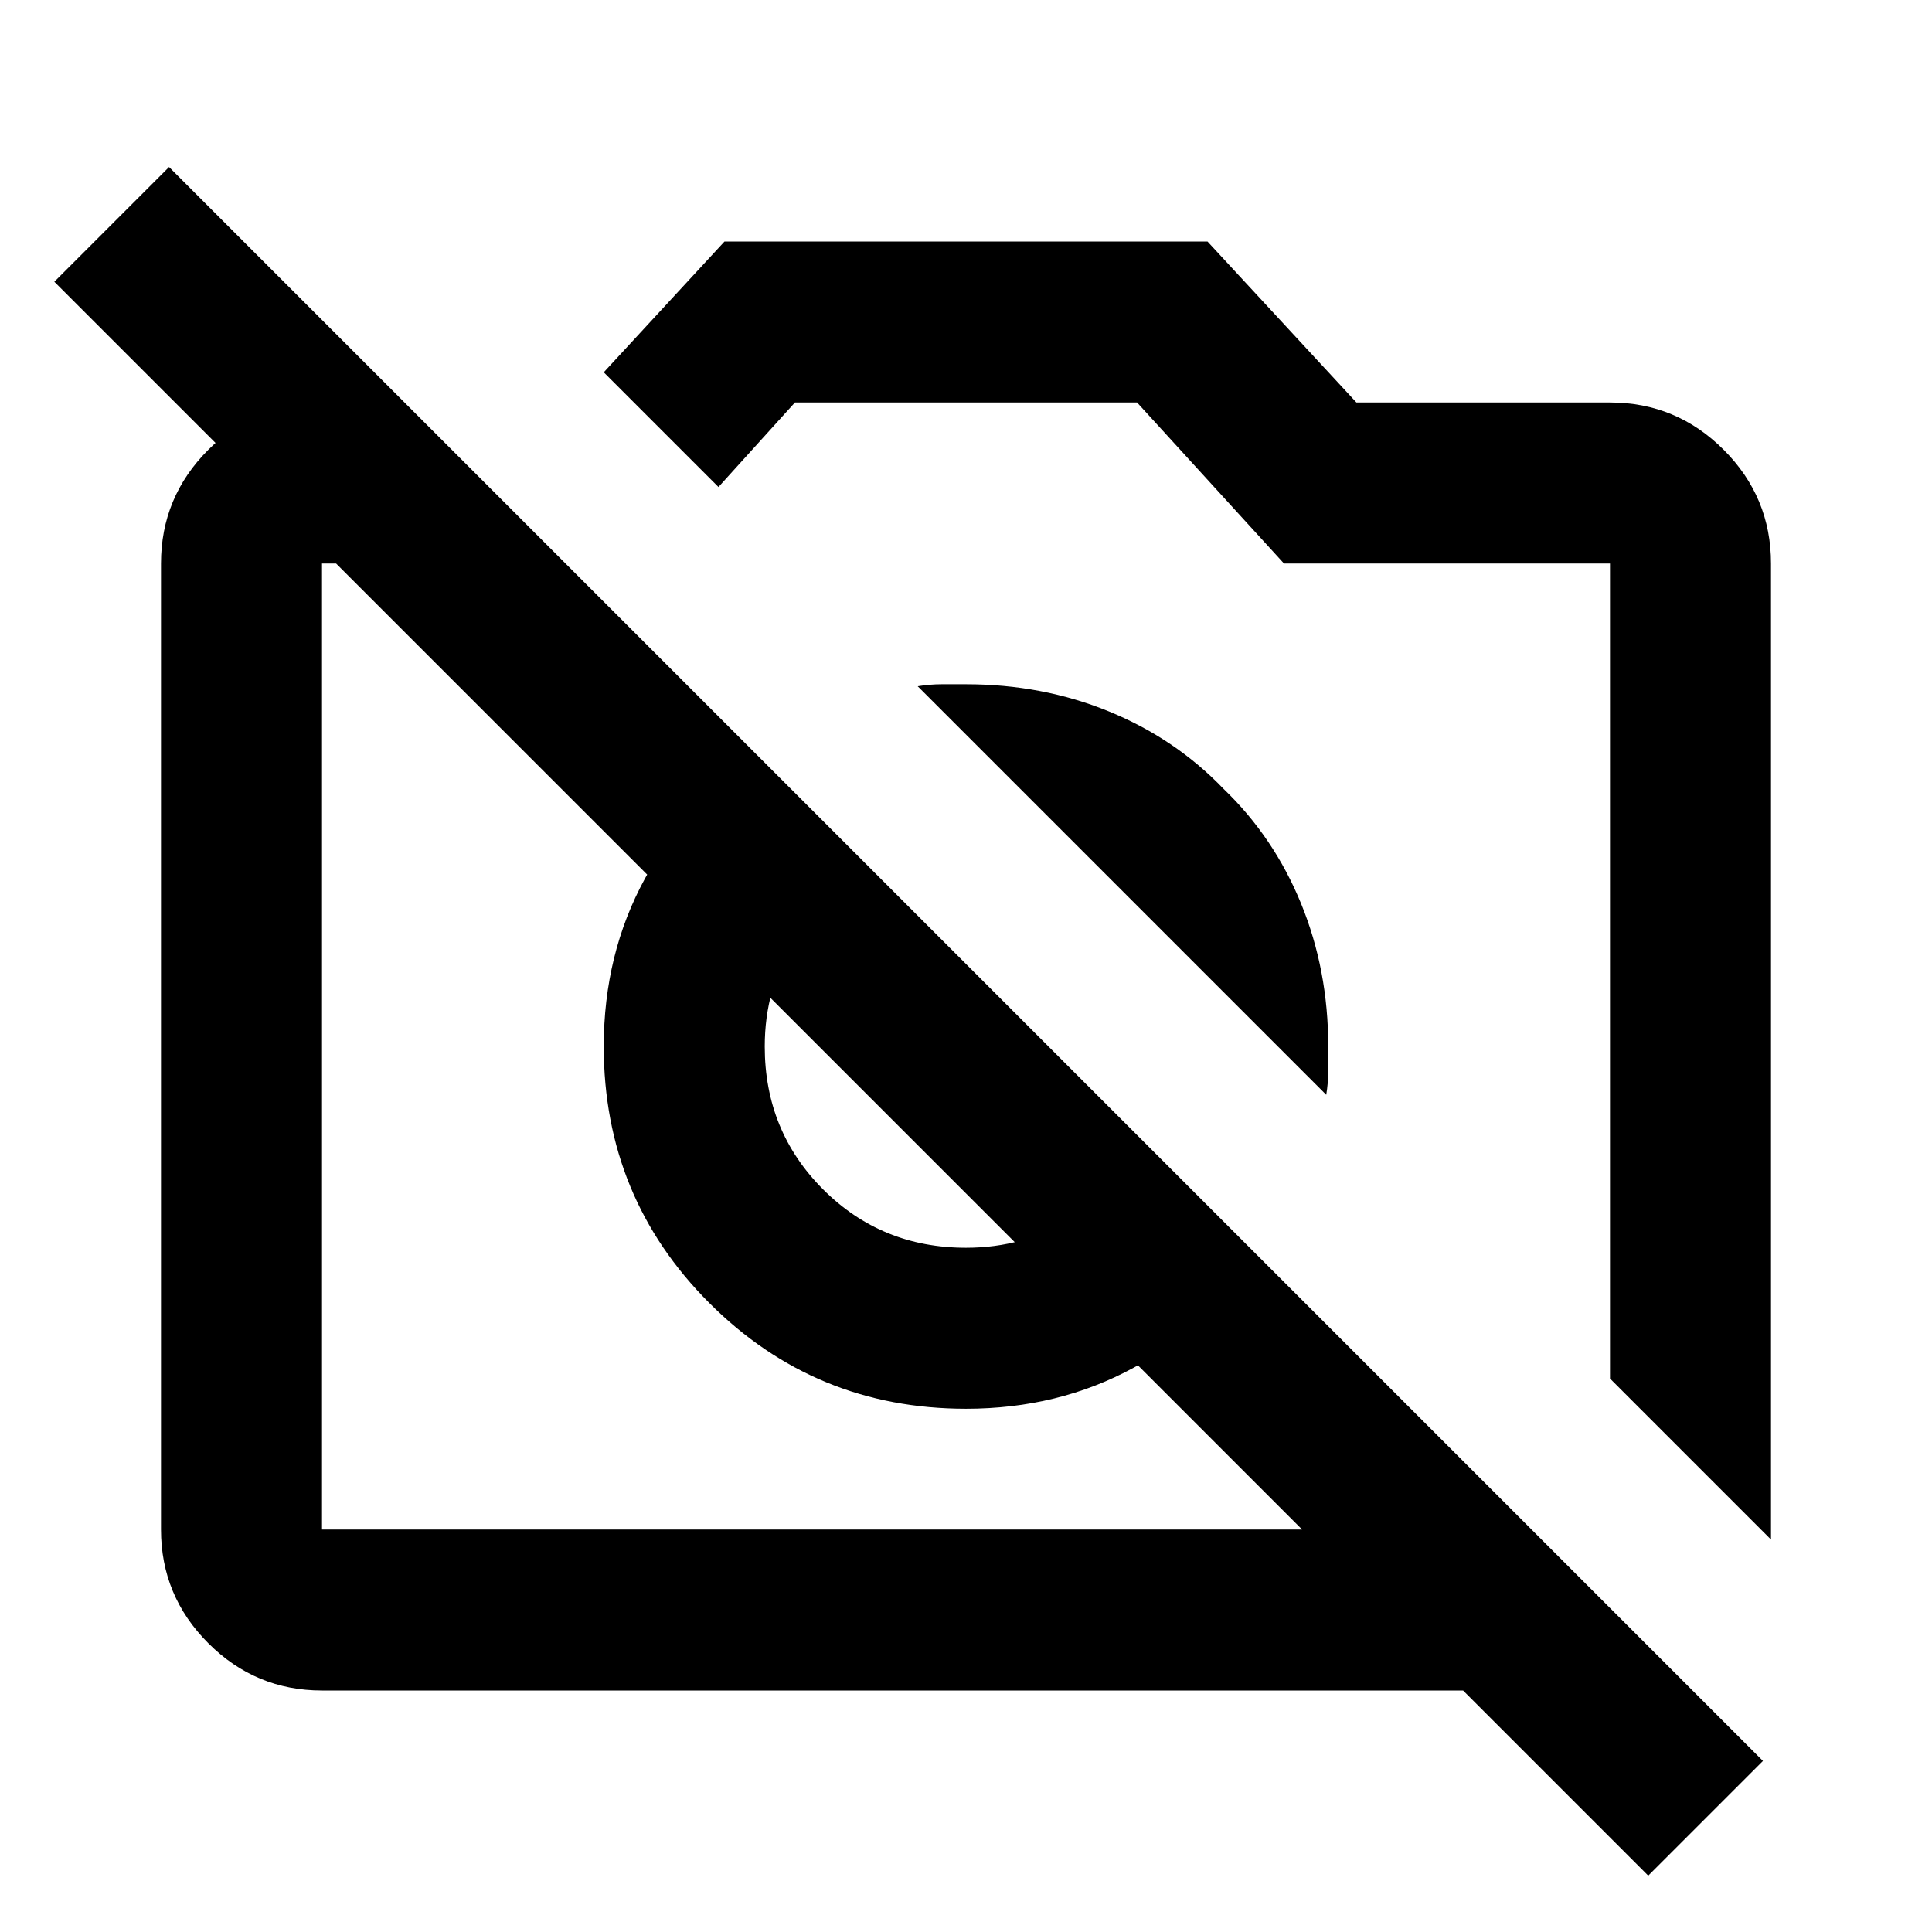
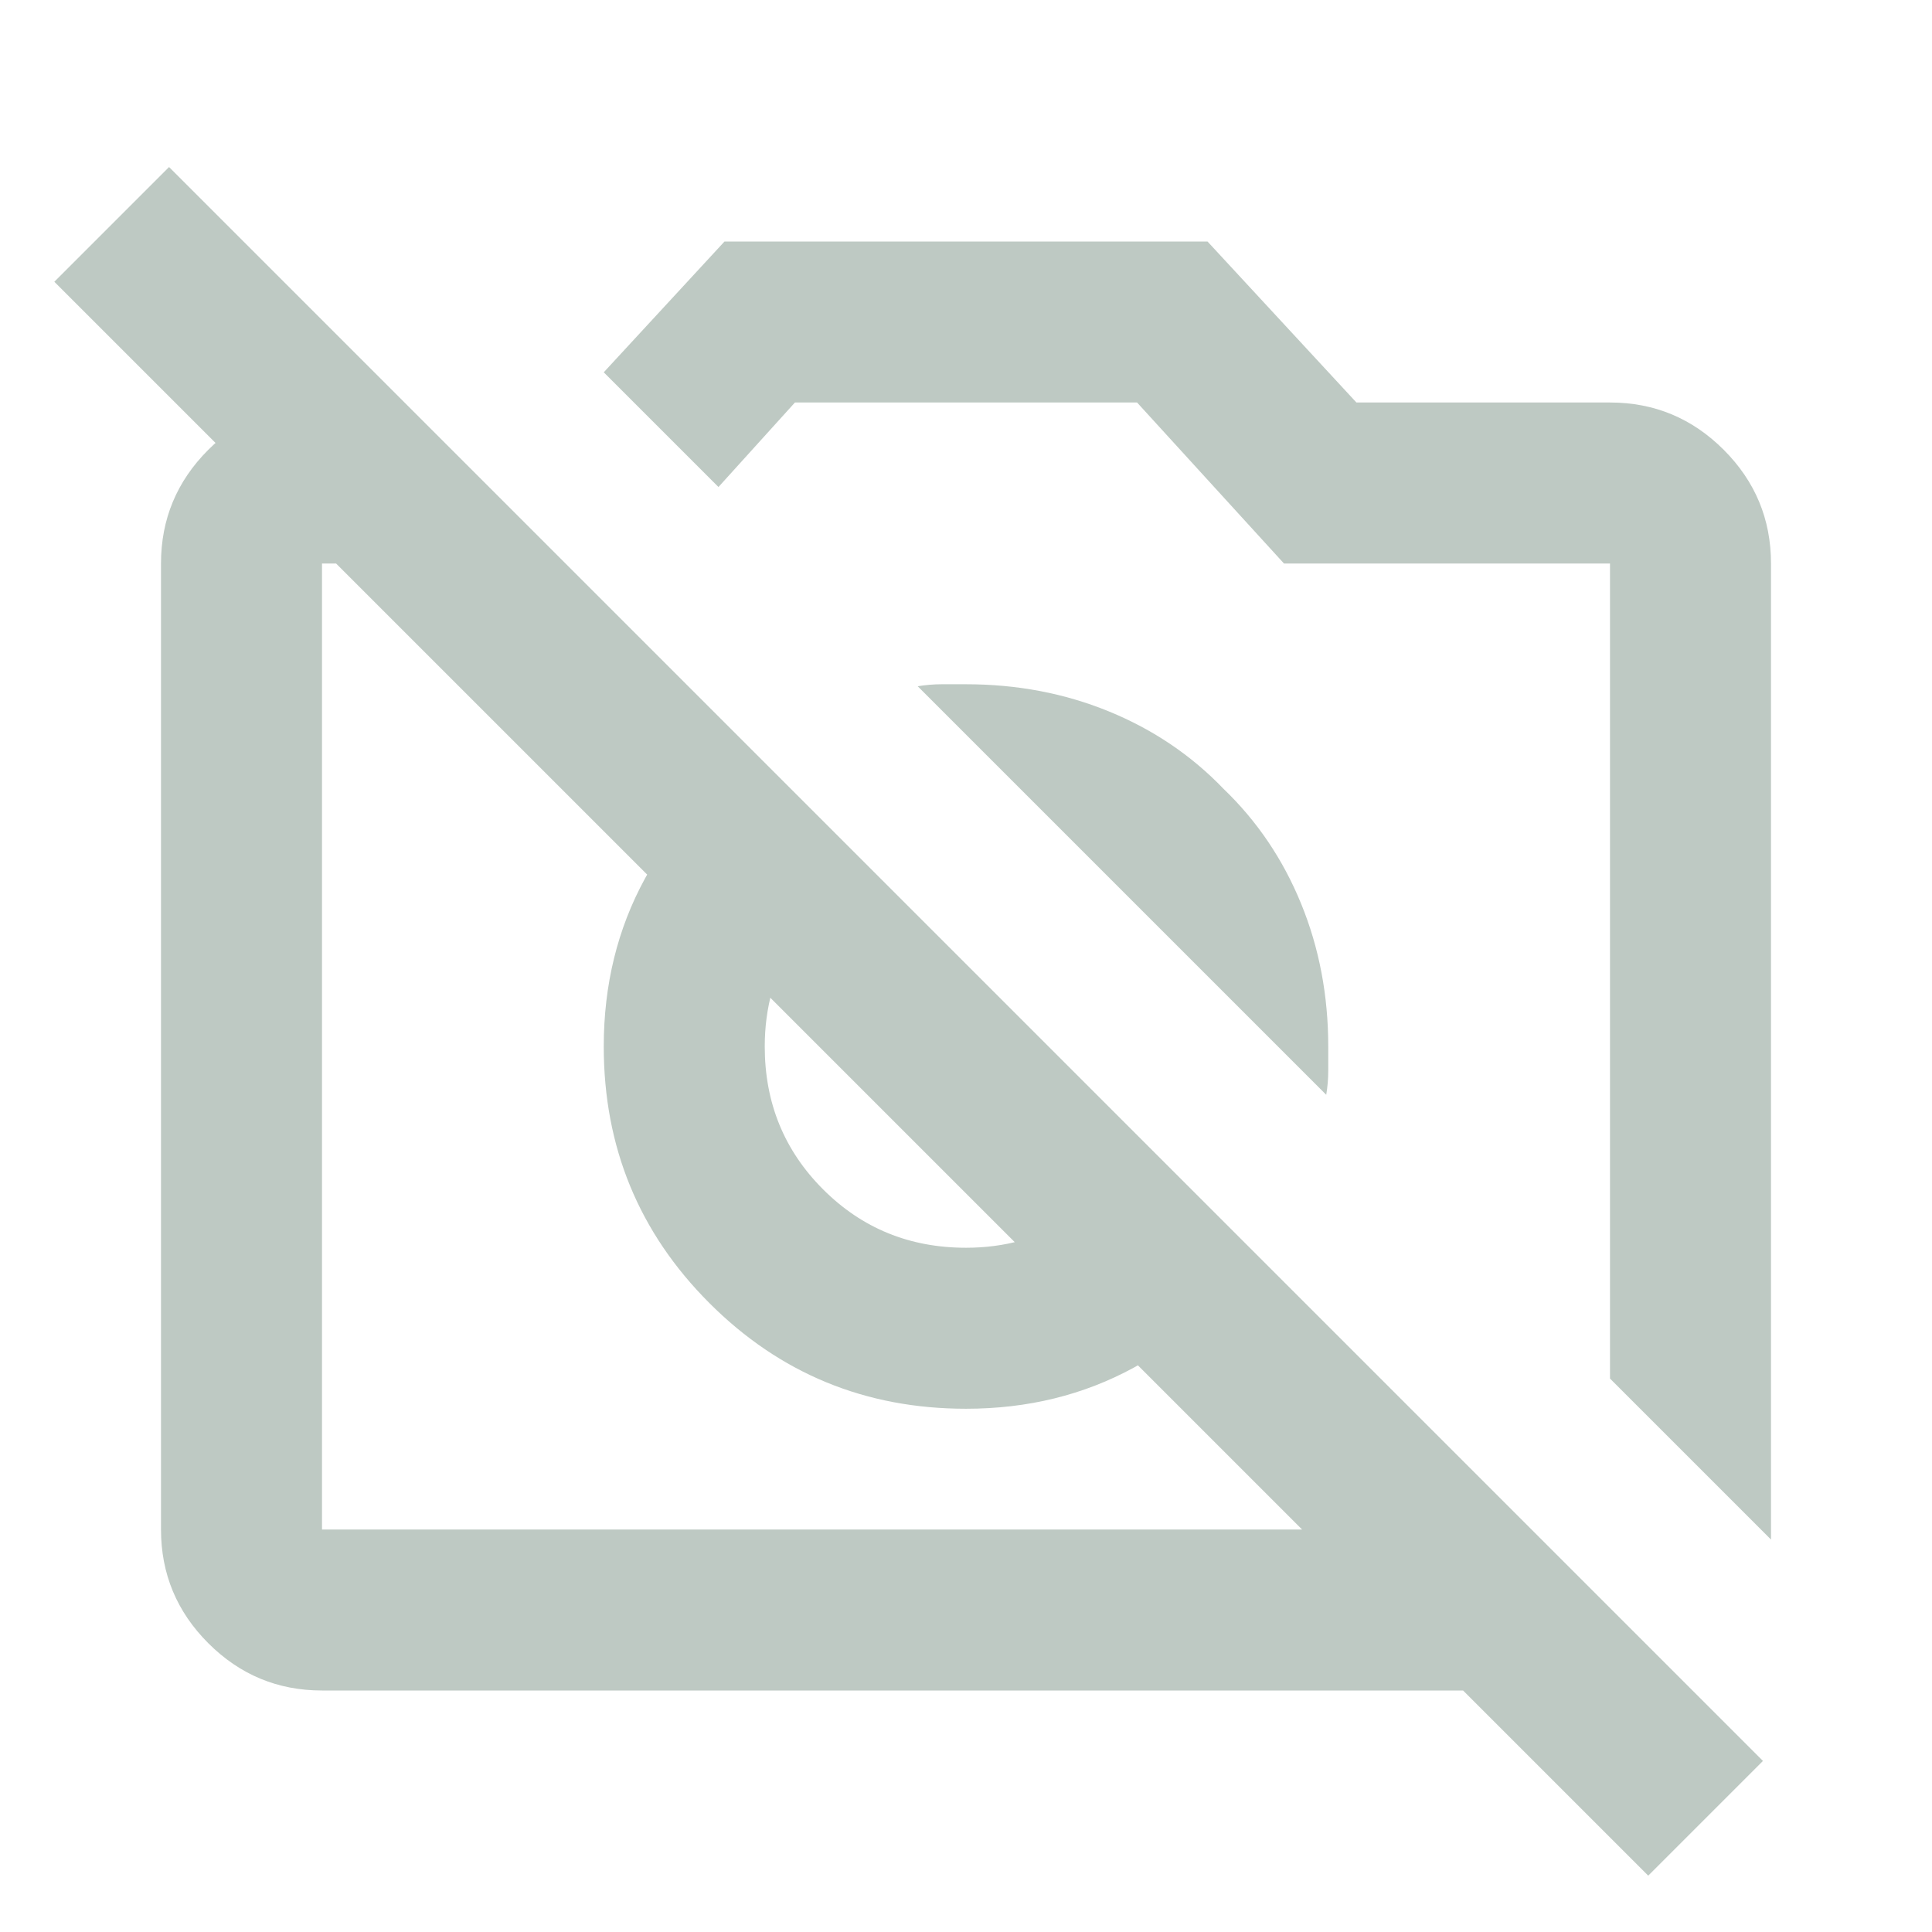
<svg xmlns="http://www.w3.org/2000/svg" height="24" viewBox="0 -960 960 960" width="24">
-   <path d="m880-195-80-80v-405H638l-73-80H395l-38 42-57-57 60-65h240l74 80h126q33 0 56.5 23.5T880-680v485Zm-720 75q-33 0-56.5-23.5T80-200v-480q0-33 23.5-56.5T160-760h41l80 80H160v480h601l80 80H160Zm466-215q-25 34-62.5 54.5T480-260q-75 0-127.5-52.5T300-440q0-46 20.5-83.5T375-586l58 58q-24 13-38.5 36T380-440q0 42 29 71t71 29q29 0 52-14.5t36-38.5l58 58Zm-18-233q25 24 38.5 57t13.5 71v12q0 6-1 12L456-619q6-1 12-1h12q38 0 71 13.5t57 38.5ZM819-28 27-820l57-57L876-85l-57 57ZM407-440Zm171-57Z" />
+   <path d="m880-195-80-80v-405H638l-73-80H395l-38 42-57-57 60-65h240l74 80h126q33 0 56.5 23.5T880-680v485Zm-720 75q-33 0-56.5-23.5T80-200v-480q0-33 23.5-56.5T160-760h41l80 80H160v480h601l80 80H160Zm466-215q-25 34-62.5 54.5T480-260q-75 0-127.5-52.5T300-440q0-46 20.5-83.5T375-586l58 58q-24 13-38.5 36T380-440q0 42 29 71t71 29q29 0 52-14.5t36-38.5l58 58Zm-18-233q25 24 38.5 57t13.5 71v12q0 6-1 12L456-619q6-1 12-1h12q38 0 71 13.5t57 38.5ZM819-28 27-820l57-57L876-85l-57 57ZM407-440Zm171-57Z" fill="#bec9c3" />
</svg>
